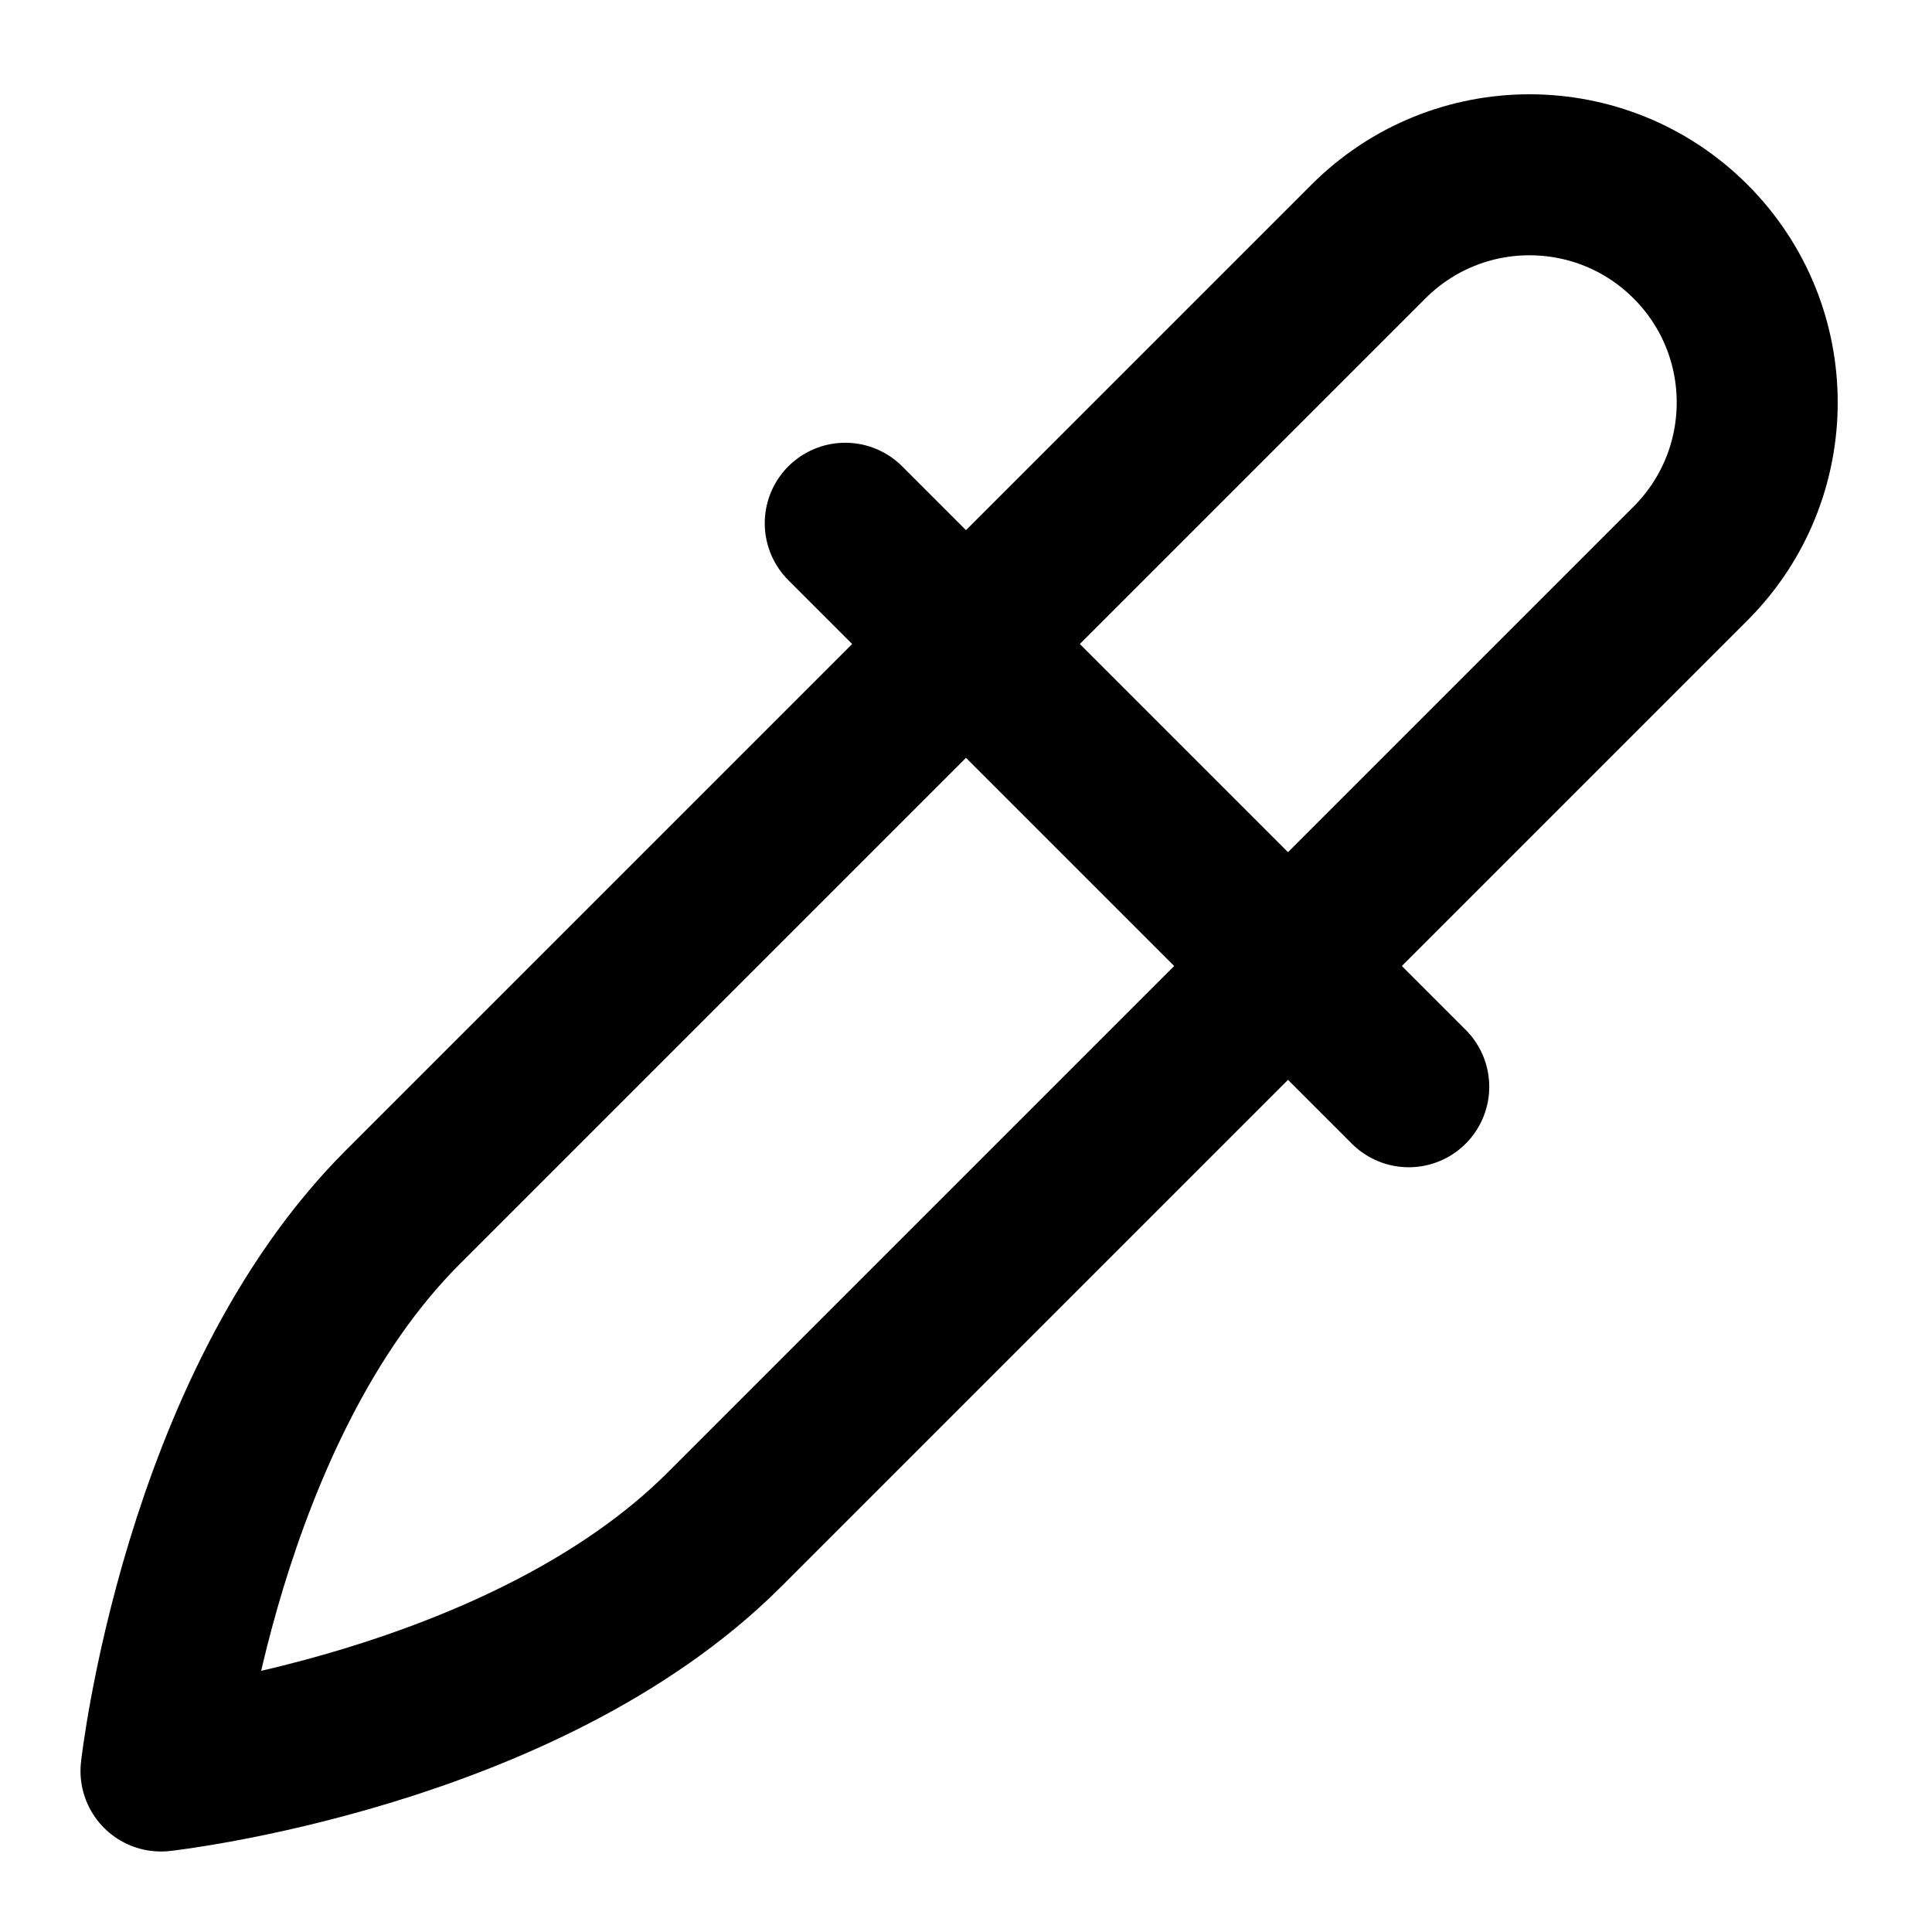
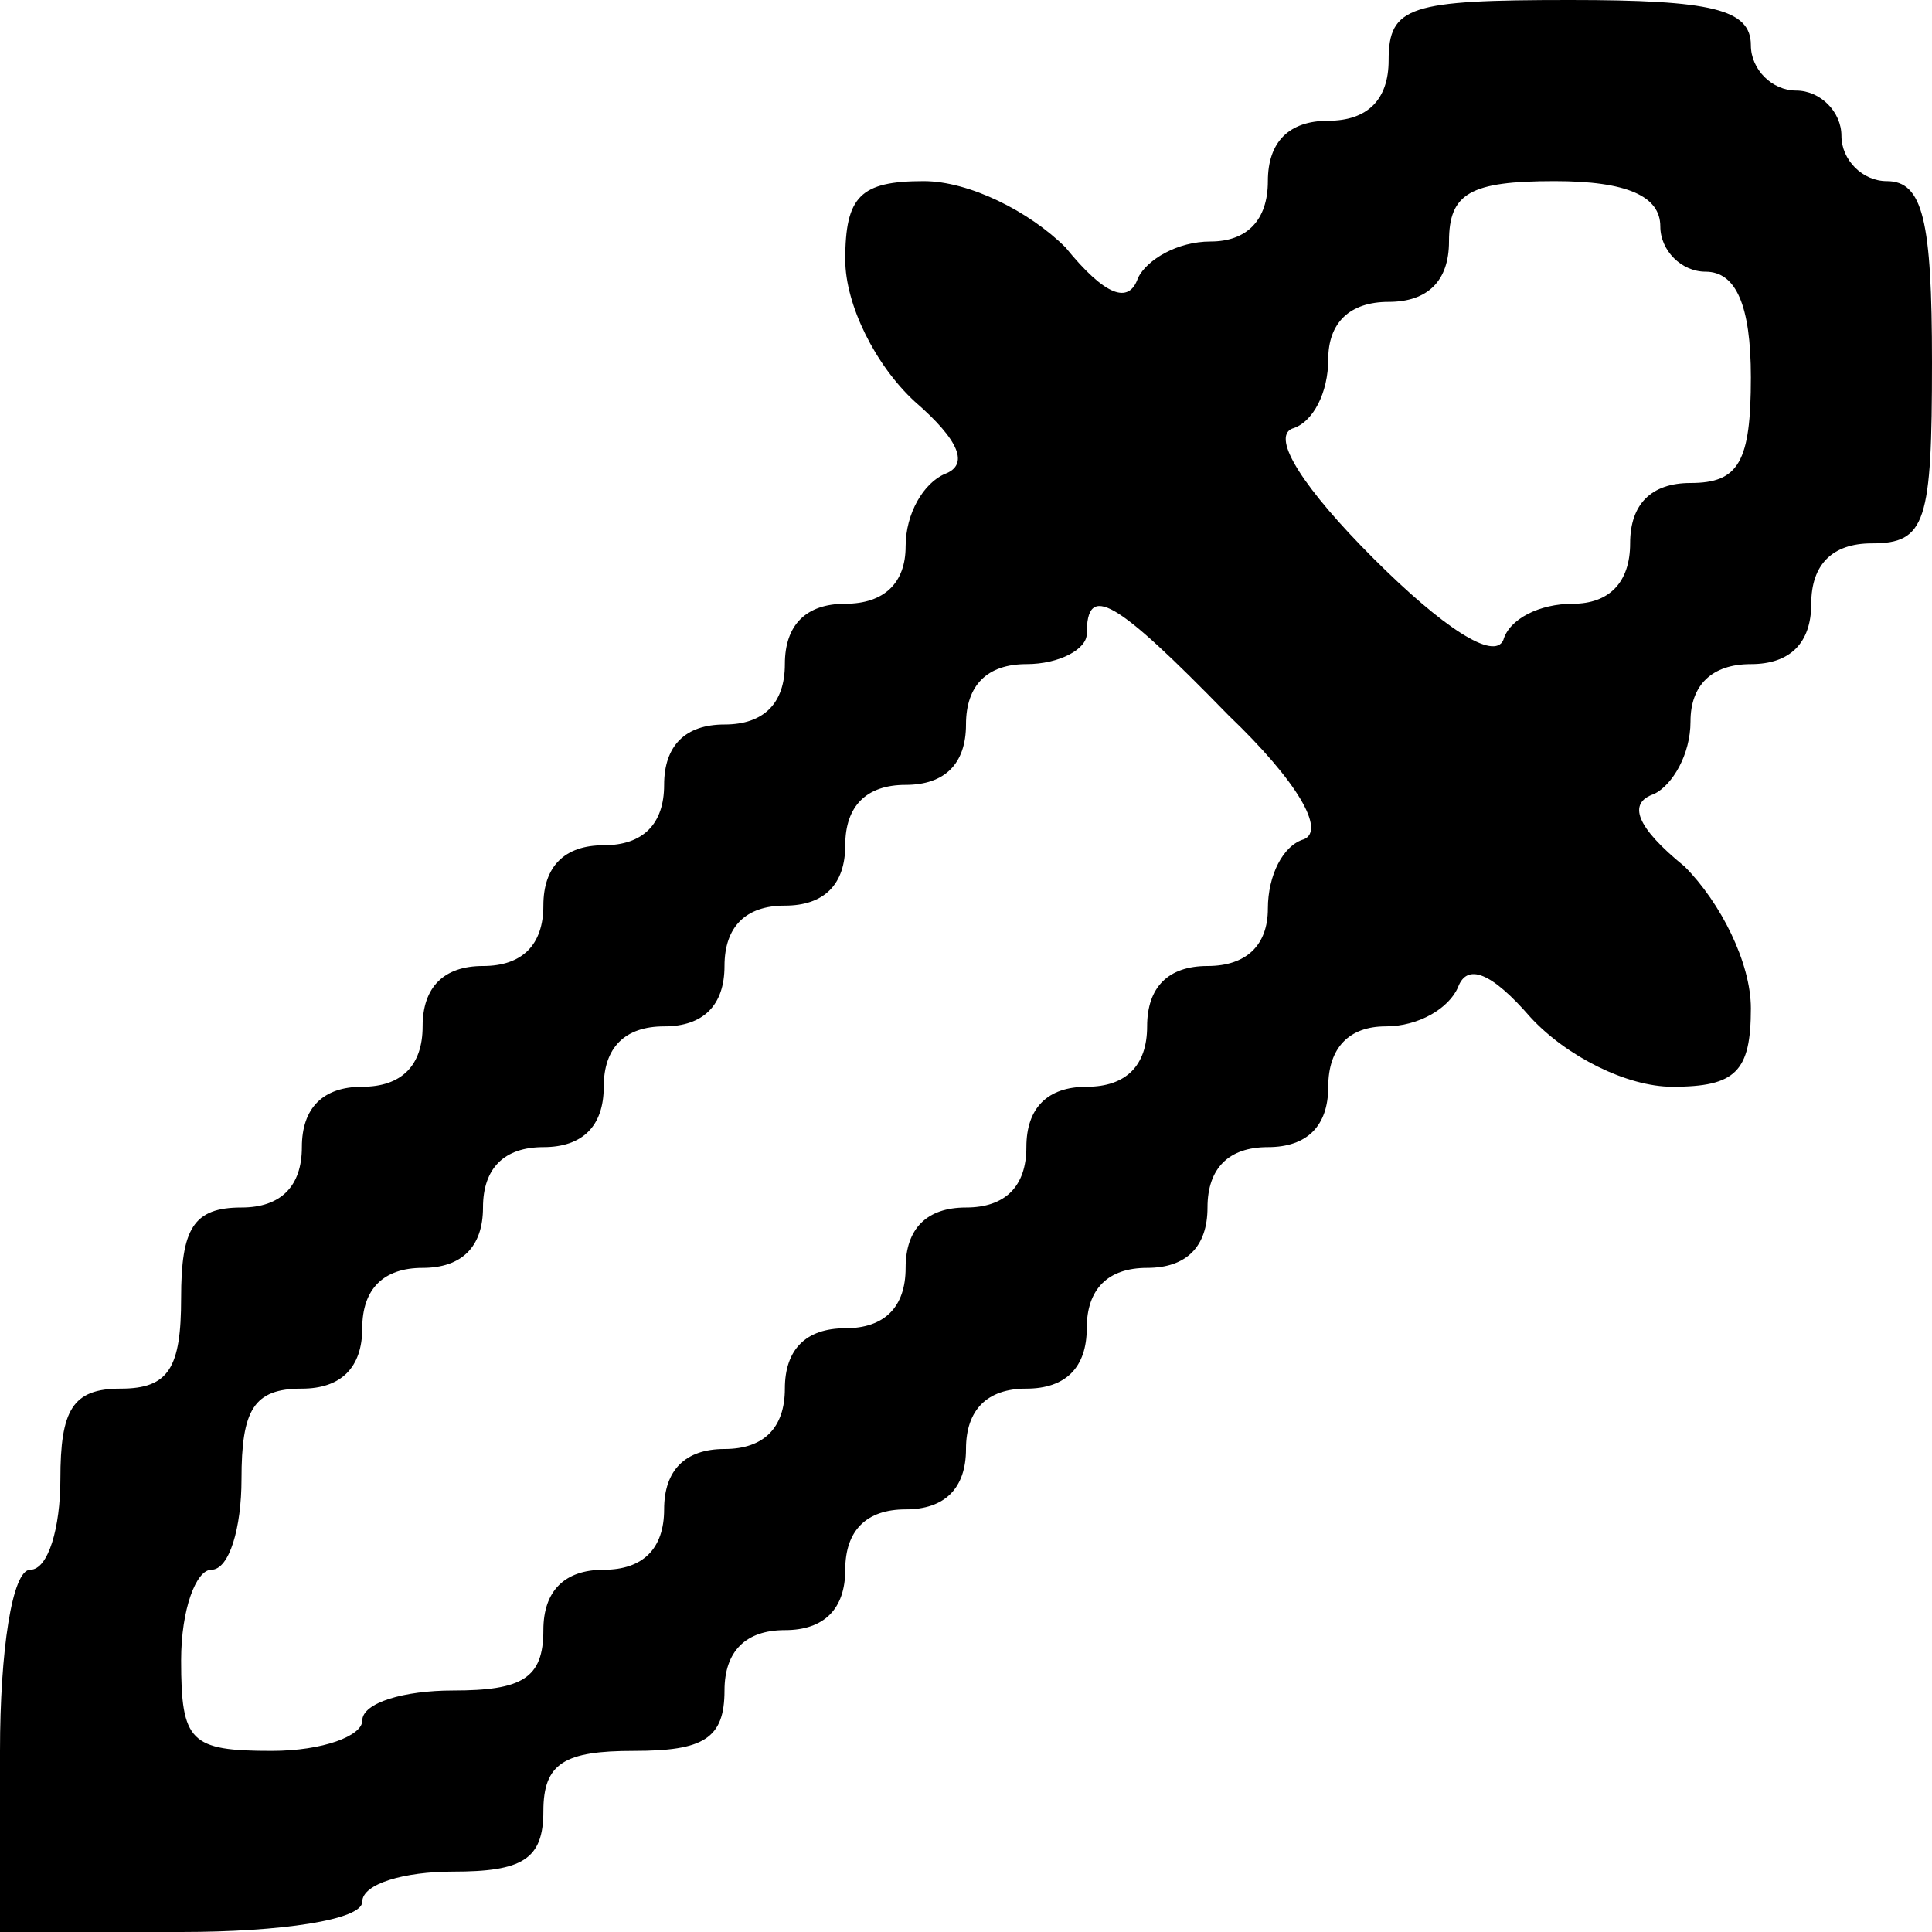
- <svg xmlns="http://www.w3.org/2000/svg" width="800px" height="800px" viewBox="0 0 24 24" fill="none">
-   <path d="M10.5 6.5L17.5 13.5M2 22C2 22 6.5 21.5 9 19L21 7C22.105 5.895 22.105 4.104 21 3C19.895 1.895 18.105 1.895 17 3L5 15C2.5 17.5 2 22 2 22Z" stroke="#000000" stroke-width="2" stroke-linecap="round" stroke-linejoin="round" />
+ <svg xmlns="http://www.w3.org/2000/svg" version="1.0" width="64pt" height="64pt" viewBox="0 0 64 64" preserveAspectRatio="xMidYMid meet">
+   <g transform="translate(0,64) scale(0.1,-0.1)" fill="#000000" stroke="none">
+     <path d="M460 620 c0 -13 -7 -20 -20 -20 -13 0 -20 -7 -20 -20 0 -13 -7 -20 -19 -20 -11 0 -21 -6 -24 -12 -3 -9 -11 -6 -24 10 -12 12 -32 22 -47 22 -21 0 -26 -5 -26 -26 0 -15 10 -35 23 -47 15 -13 18 -21 10 -24 -7 -3 -13 -13 -13 -24 0 -12 -7 -19 -20 -19 -13 0 -20 -7 -20 -20 0 -13 -7 -20 -20 -20 -13 0 -20 -7 -20 -20 0 -13 -7 -20 -20 -20 -13 0 -20 -7 -20 -20 0 -13 -7 -20 -20 -20 -13 0 -20 -7 -20 -20 0 -13 -7 -20 -20 -20 -13 0 -20 -7 -20 -20 0 -13 -7 -20 -20 -20 -16 0 -20 -7 -20 -30 0 -23 -4 -30 -20 -30 -16 0 -20 -7 -20 -30 0 -16 -4 -30 -10 -30 -6 0 -10 -27 -10 -60 l0 -60 60 0 c33 0 60 4 60 10 0 6 14 10 30 10 23 0 30 4 30 20 0 16 7 20 30 20 23 0 30 4 30 20 0 13 7 20 20 20 13 0 20 7 20 20 0 13 7 20 20 20 13 0 20 7 20 20 0 13 7 20 20 20 13 0 20 7 20 20 0 13 7 20 20 20 13 0 20 7 20 20 0 13 7 20 20 20 13 0 20 7 20 20 0 13 7 20 19 20 11 0 21 6 24 13 3 8 11 5 24 -10 12 -13 32 -23 47 -23 21 0 26 5 26 26 0 15 -10 35 -22 47 -16 13 -19 21 -10 24 6 3 12 13 12 24 0 12 7 19 20 19 13 0 20 7 20 20 0 13 7 20 20 20 18 0 20 7 20 60 0 47 -3 60 -15 60 -8 0 -15 7 -15 15 0 8 -7 15 -15 15 -8 0 -15 7 -15 15 0 12 -13 15 -60 15 -53 0 -60 -2 -60 -20z m90 -55 c0 -8 7 -15 15 -15 10 0 15 -11 15 -35 0 -28 -4 -35 -20 -35 -13 0 -20 -7 -20 -20 0 -13 -7 -20 -19 -20 -11 0 -21 -5 -23 -12 -3 -7 -20 4 -43 27 -23 23 -34 40 -27 43 7 2 12 12 12 23 0 12 7 19 20 19 13 0 20 7 20 20 0 16 7 20 35 20 24 0 35 -5 35 -15z m-143 -162 c23 -22 32 -38 25 -41 -7 -2 -12 -12 -12 -23 0 -12 -7 -19 -20 -19 -13 0 -20 -7 -20 -20 0 -13 -7 -20 -20 -20 -13 0 -20 -7 -20 -20 0 -13 -7 -20 -20 -20 -13 0 -20 -7 -20 -20 0 -13 -7 -20 -20 -20 -13 0 -20 -7 -20 -20 0 -13 -7 -20 -20 -20 -13 0 -20 -7 -20 -20 0 -13 -7 -20 -20 -20 -13 0 -20 -7 -20 -20 0 -16 -7 -20 -30 -20 -16 0 -30 -4 -30 -10 0 -5 -13 -10 -30 -10 -27 0 -30 3 -30 30 0 17 5 30 10 30 6 0 10 14 10 30 0 23 4 30 20 30 13 0 20 7 20 20 0 13 7 20 20 20 13 0 20 7 20 20 0 13 7 20 20 20 13 0 20 7 20 20 0 13 7 20 20 20 13 0 20 7 20 20 0 13 7 20 20 20 13 0 20 7 20 20 0 13 7 20 20 20 13 0 20 7 20 20 0 13 7 20 20 20 11 0 20 5 20 10 0 17 9 12 47 -27z" />
+   </g>
</svg>
